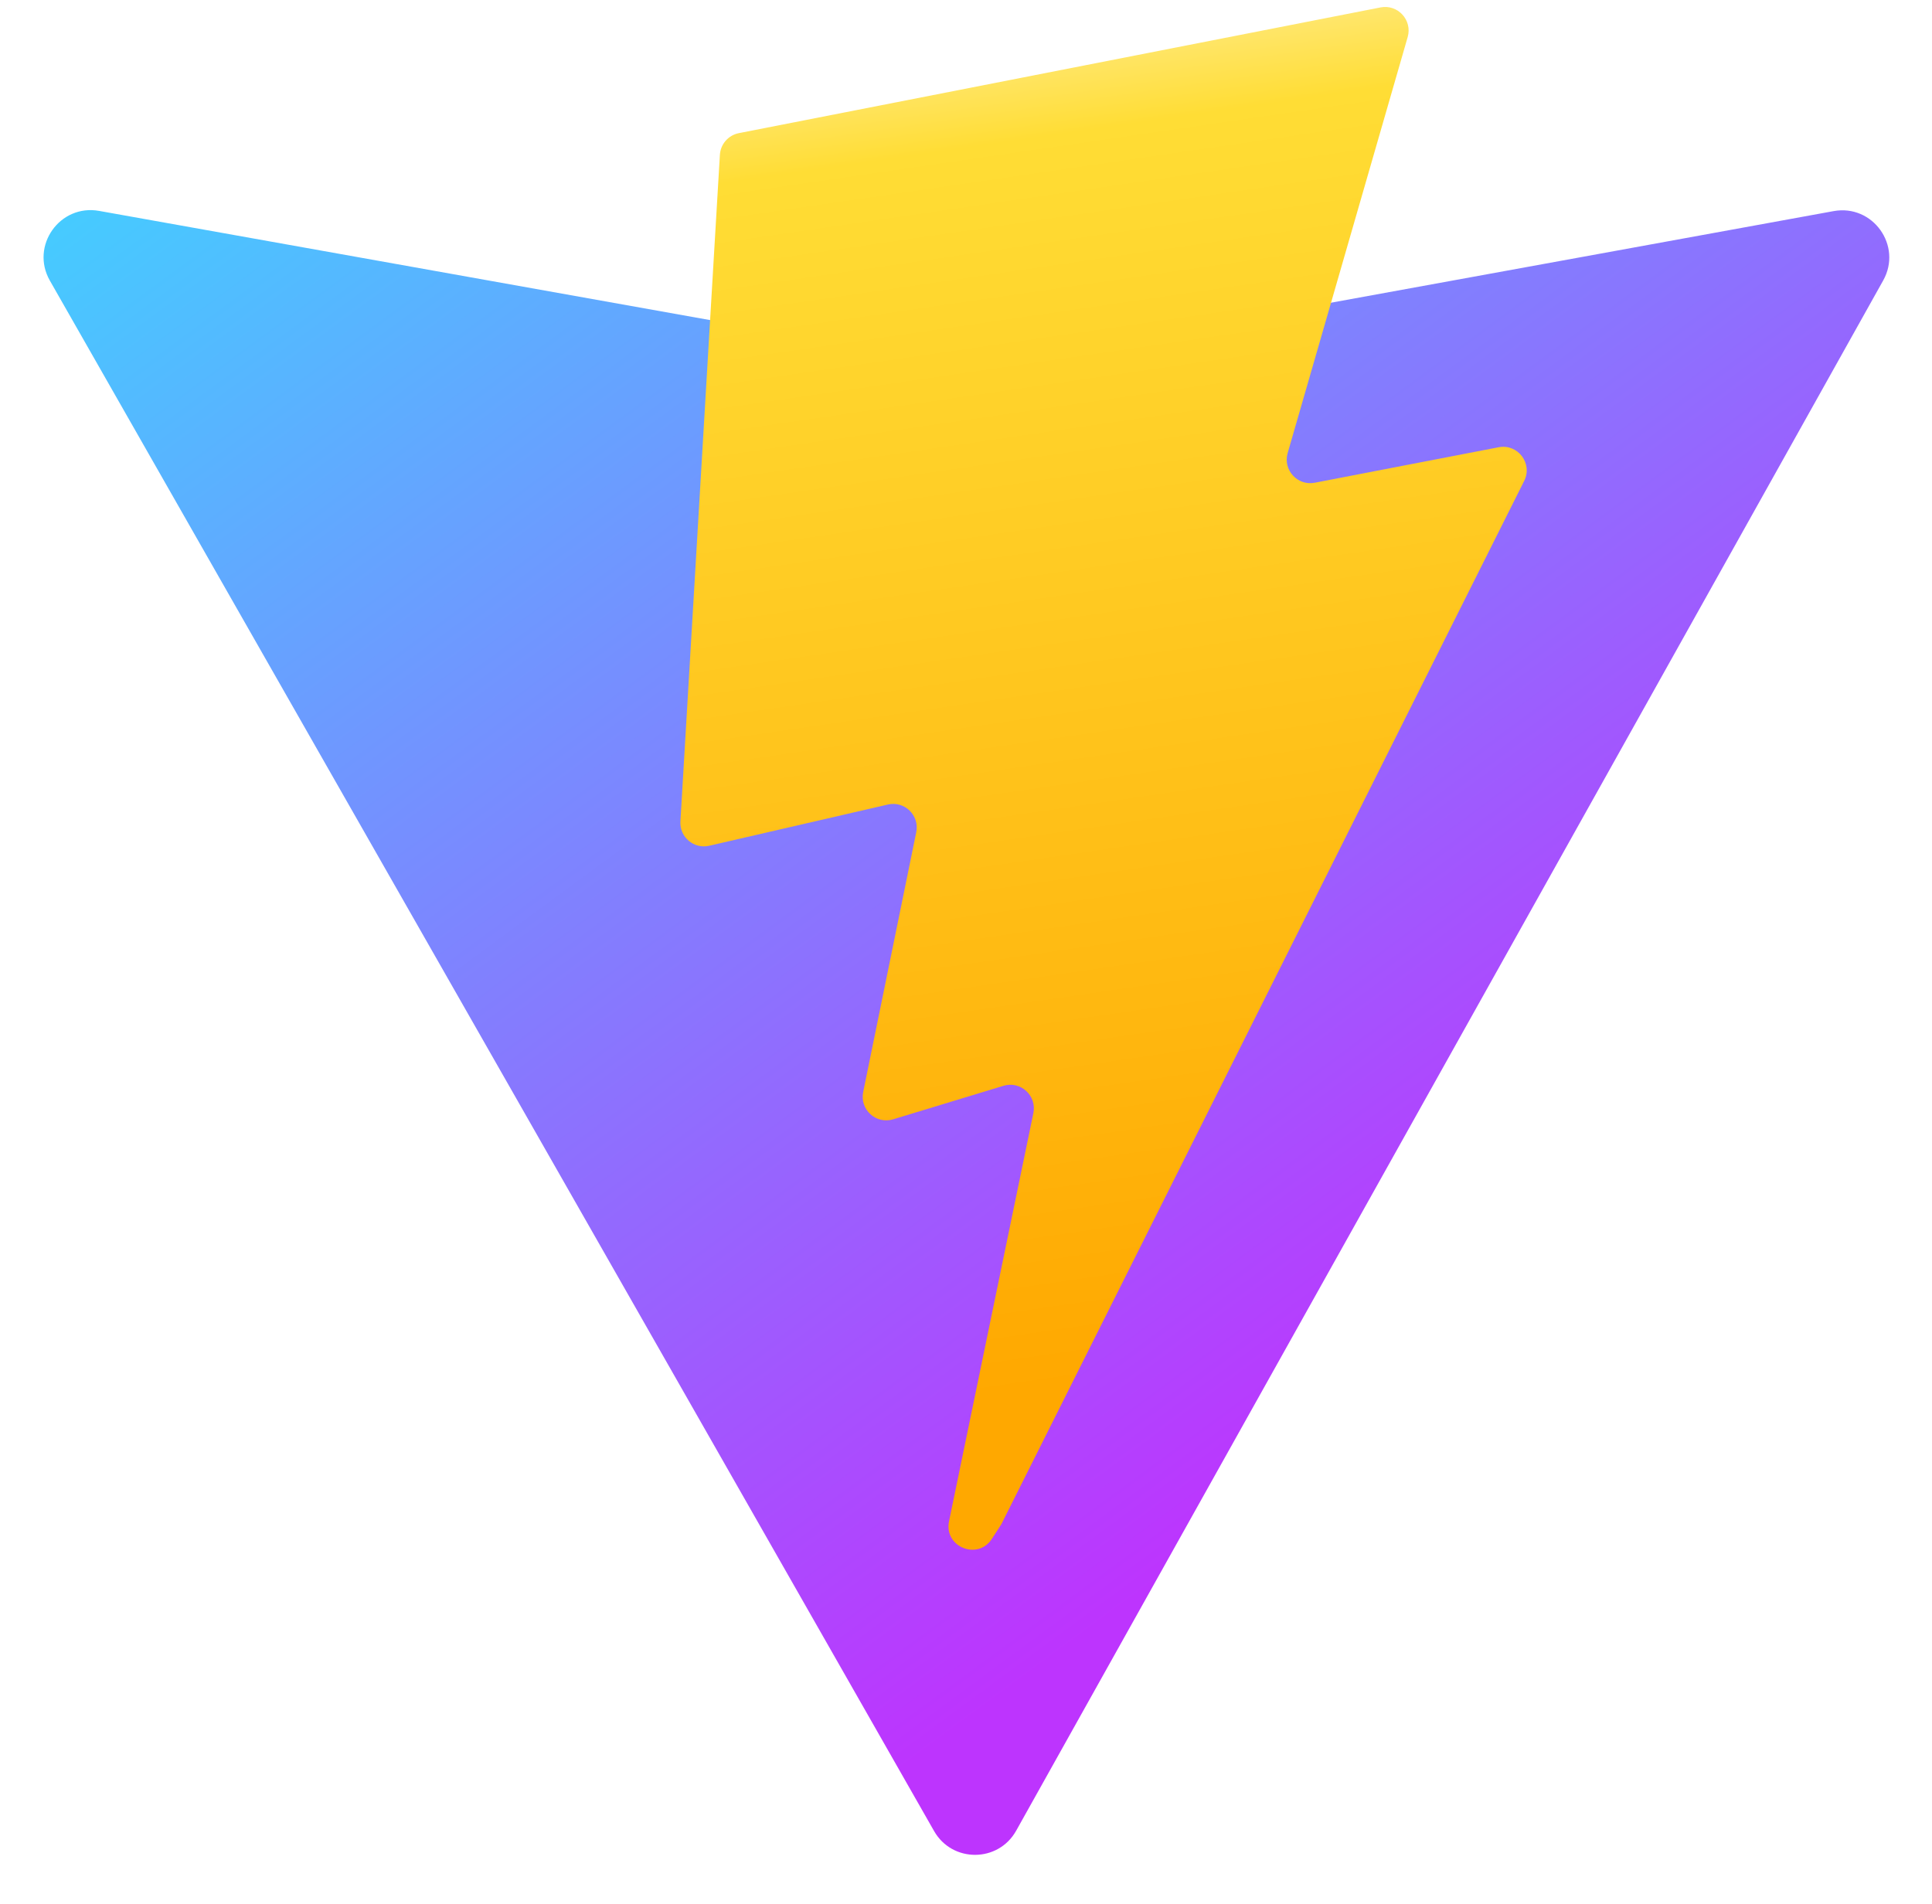
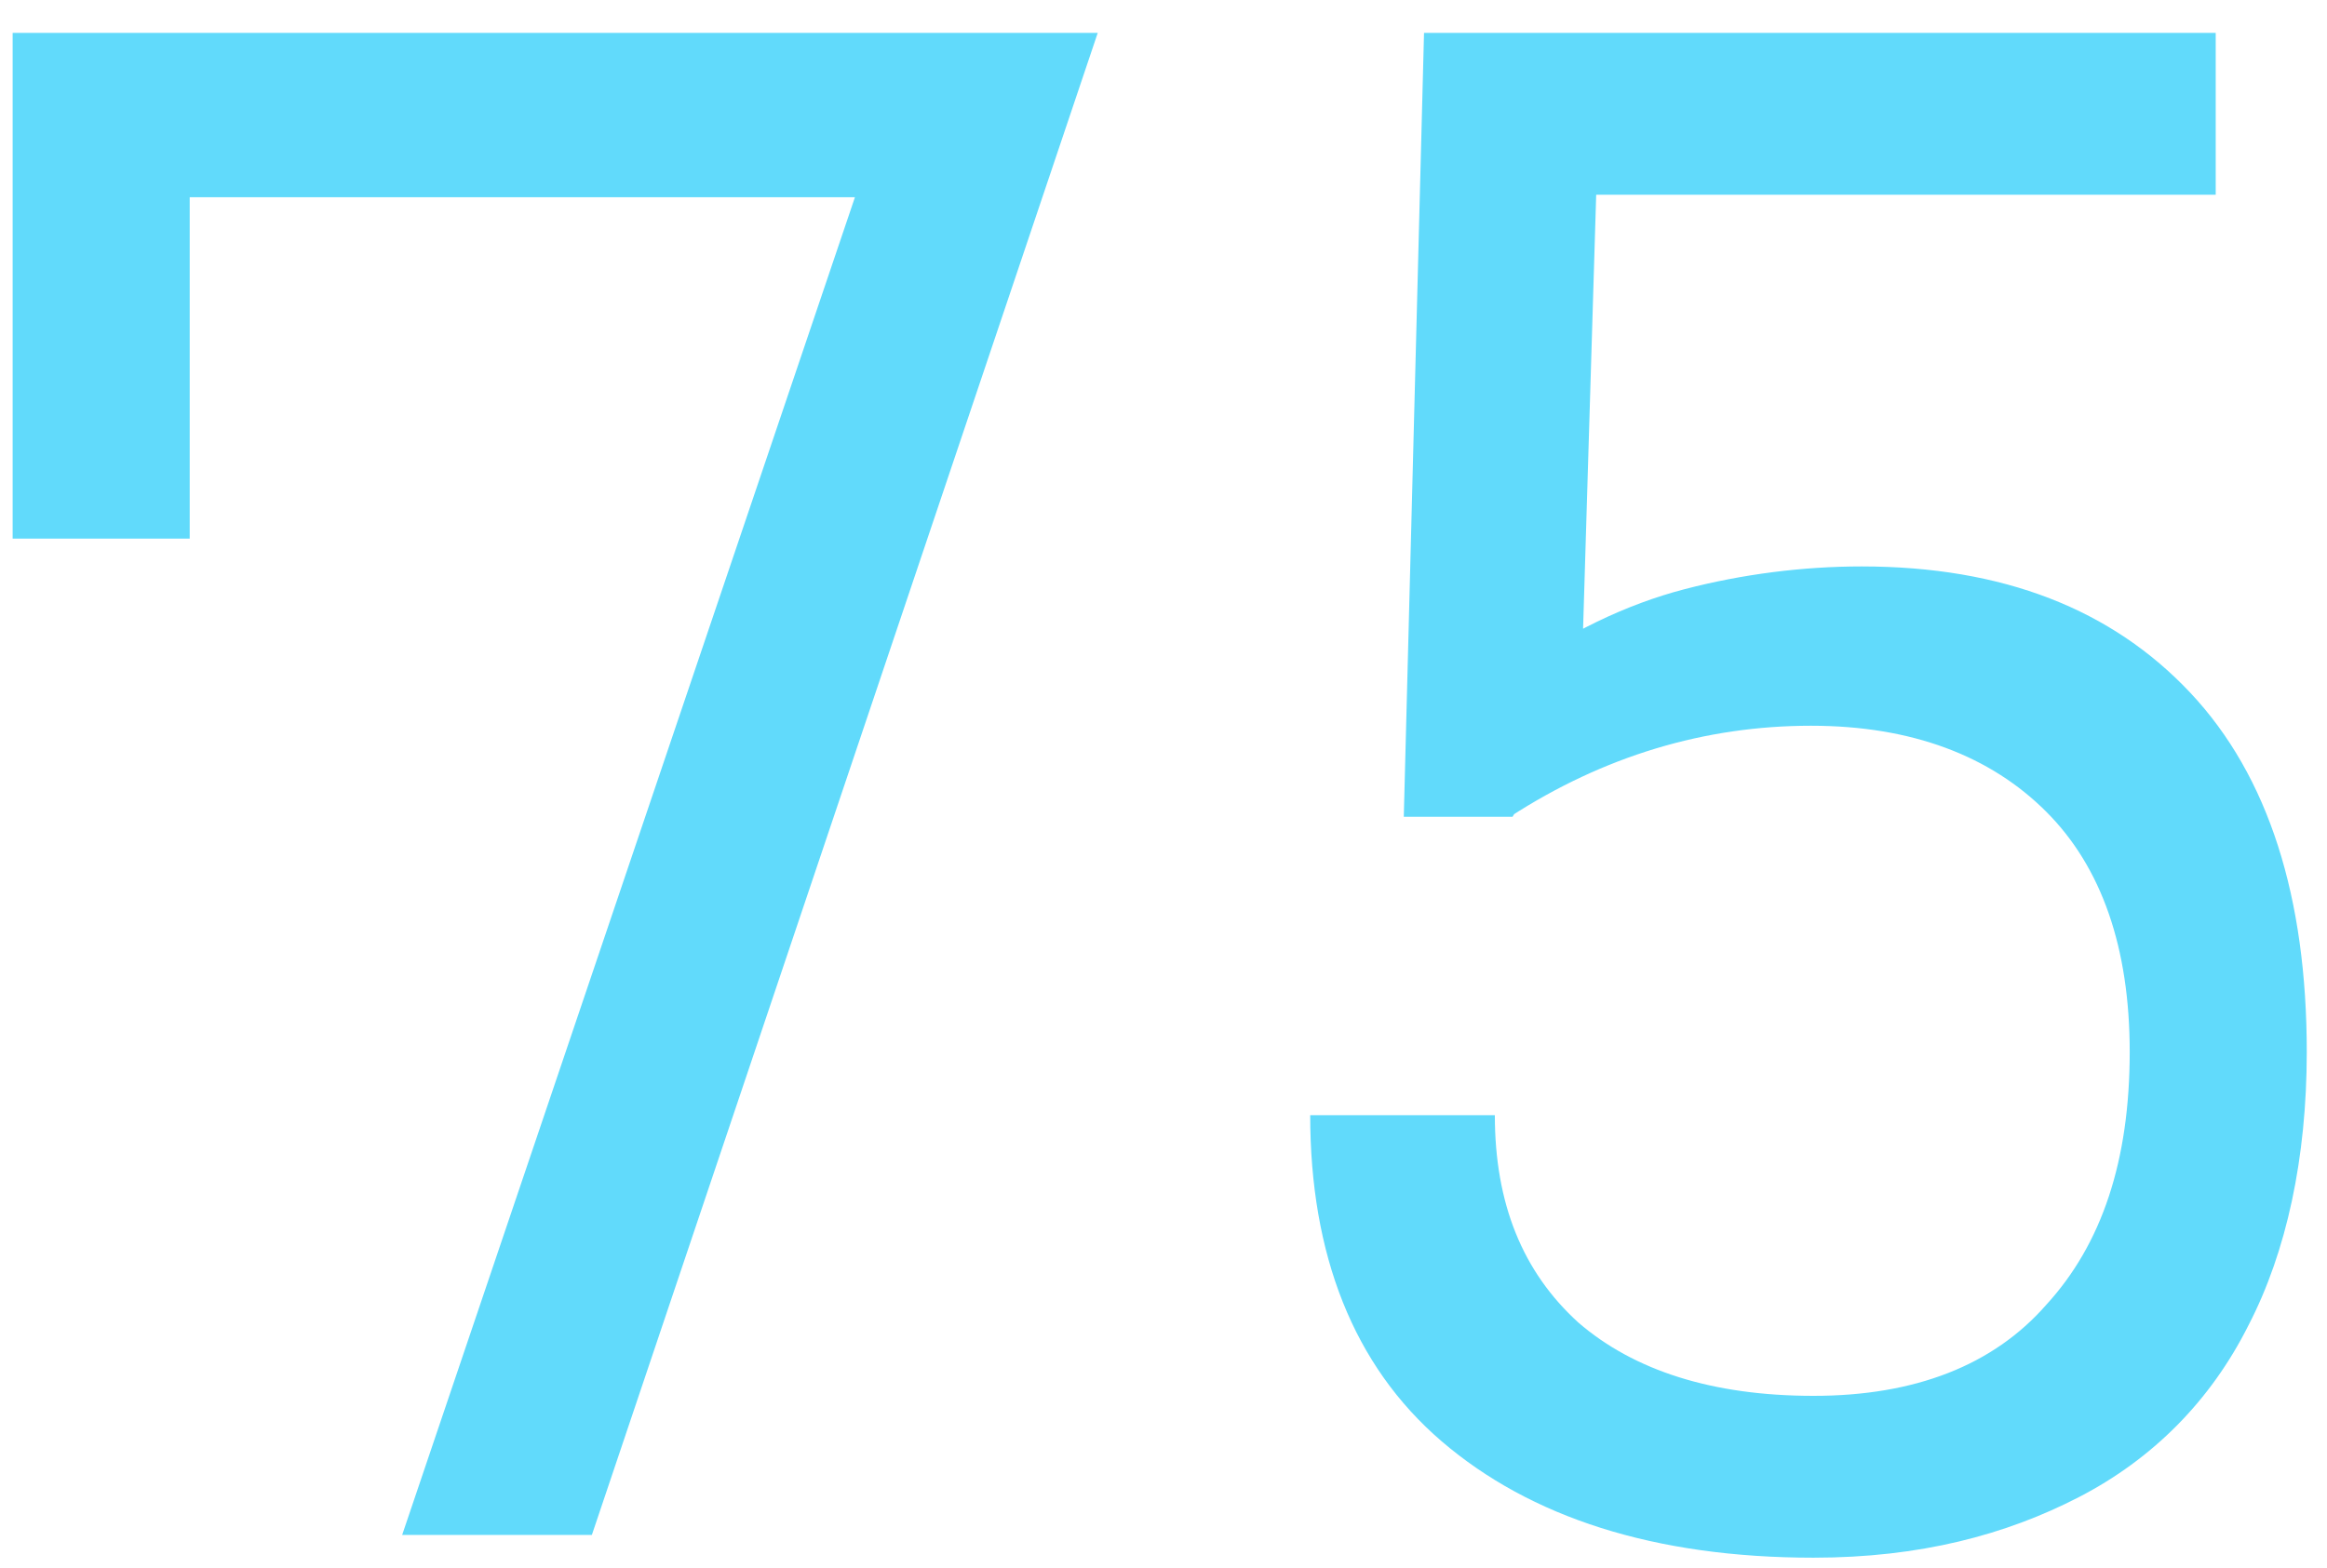
- <svg xmlns="http://www.w3.org/2000/svg" width="410" height="404" viewBox="0 0 410 404" fill="none">
-   <path d="M399.641 59.525L215.643 388.545C211.844 395.338 202.084 395.378 198.228 388.618L10.582 59.556C6.381 52.19 12.68 43.267 21.028 44.759L205.223 77.682C206.398 77.892 207.601 77.89 208.776 77.676L389.119 44.806C397.439 43.289 403.768 52.143 399.641 59.525Z" fill="url(#paint0_linear)" />
-   <path d="M292.965 1.574L156.801 28.255C154.563 28.694 152.906 30.59 152.771 32.866L144.395 174.33C144.198 177.662 147.258 180.248 150.51 179.498L188.42 170.749C191.967 169.931 195.172 173.055 194.443 176.622L183.18 231.775C182.422 235.487 185.907 238.661 189.532 237.56L212.947 230.446C216.577 229.344 220.065 232.527 219.297 236.242L201.398 322.875C200.278 328.294 207.486 331.249 210.492 326.603L212.5 323.5L323.454 102.072C325.312 98.365 322.108 94.137 318.036 94.923L279.014 102.454C275.347 103.161 272.227 99.746 273.262 96.158L298.731 7.867C299.767 4.273 296.636 0.855 292.965 1.574Z" fill="url(#paint1_linear)" />
-   <defs>
-     <linearGradient id="paint0_linear" x1="6" y1="33" x2="235" y2="344" gradientUnits="userSpaceOnUse">
-       <stop stop-color="#41D1FF" />
-       <stop offset="1" stop-color="#BD34FE" />
-     </linearGradient>
-     <linearGradient id="paint1_linear" x1="194.651" y1="8.818" x2="236.076" y2="292.989" gradientUnits="userSpaceOnUse">
-       <stop stop-color="#FFEA83" />
-       <stop offset="0.083" stop-color="#FFDD35" />
-       <stop offset="1" stop-color="#FFA800" />
-     </linearGradient>
-   </defs>
+ <svg xmlns="http://www.w3.org/2000/svg" version="1.1" id="圖層_1" x="0px" y="0px" viewBox="0 0 92 62" style="enable-background:new 0 0 92 62;" xml:space="preserve">
+   <style type="text/css">
+ 	.st0{fill:#61DAFB;}
+ </style>
+   <g>
+     <g>
+       <g>
+         <path class="st0" d="M0.5,7.8V1.3h42.9l-4.8,6.5H0.5z M0.5,21.3V2.6h7v18.7H0.5z M15.9,60.7L36,1.3h7.4L23.4,60.7H15.9z" />
+         <path class="st0" d="M71.7,61.6C65.4,61.6,60.5,60,57,57s-5.2-7.4-5.2-12.9h7.3c0,3.5,1.1,6.2,3.3,8.2c2.2,1.9,5.3,2.9,9.3,2.9     c4,0,7.1-1.2,9.2-3.6c2.2-2.4,3.3-5.7,3.3-10c0-4.1-1.1-7.3-3.3-9.5c-2.2-2.2-5.3-3.4-9.3-3.4c-4.2,0-8.2,1.2-11.9,3.6l-0.1-5.6     c2.4-1.7,4.7-2.8,7-3.4c2.3-0.6,4.7-0.9,7-0.9c5.6,0,9.9,1.7,13,5c3.1,3.3,4.6,8.1,4.6,14.2c0,4.2-0.8,7.9-2.3,10.8     c-1.5,3-3.8,5.3-6.7,6.8S75.9,61.6,71.7,61.6z M55.5,32.3l0.8-31h7l-0.8,26.5l-2.7,4.5H55.5z M60,7.7l-0.8-6.4h28.4v6.4H60z" />
+       </g>
+     </g>
+   </g>
</svg>
